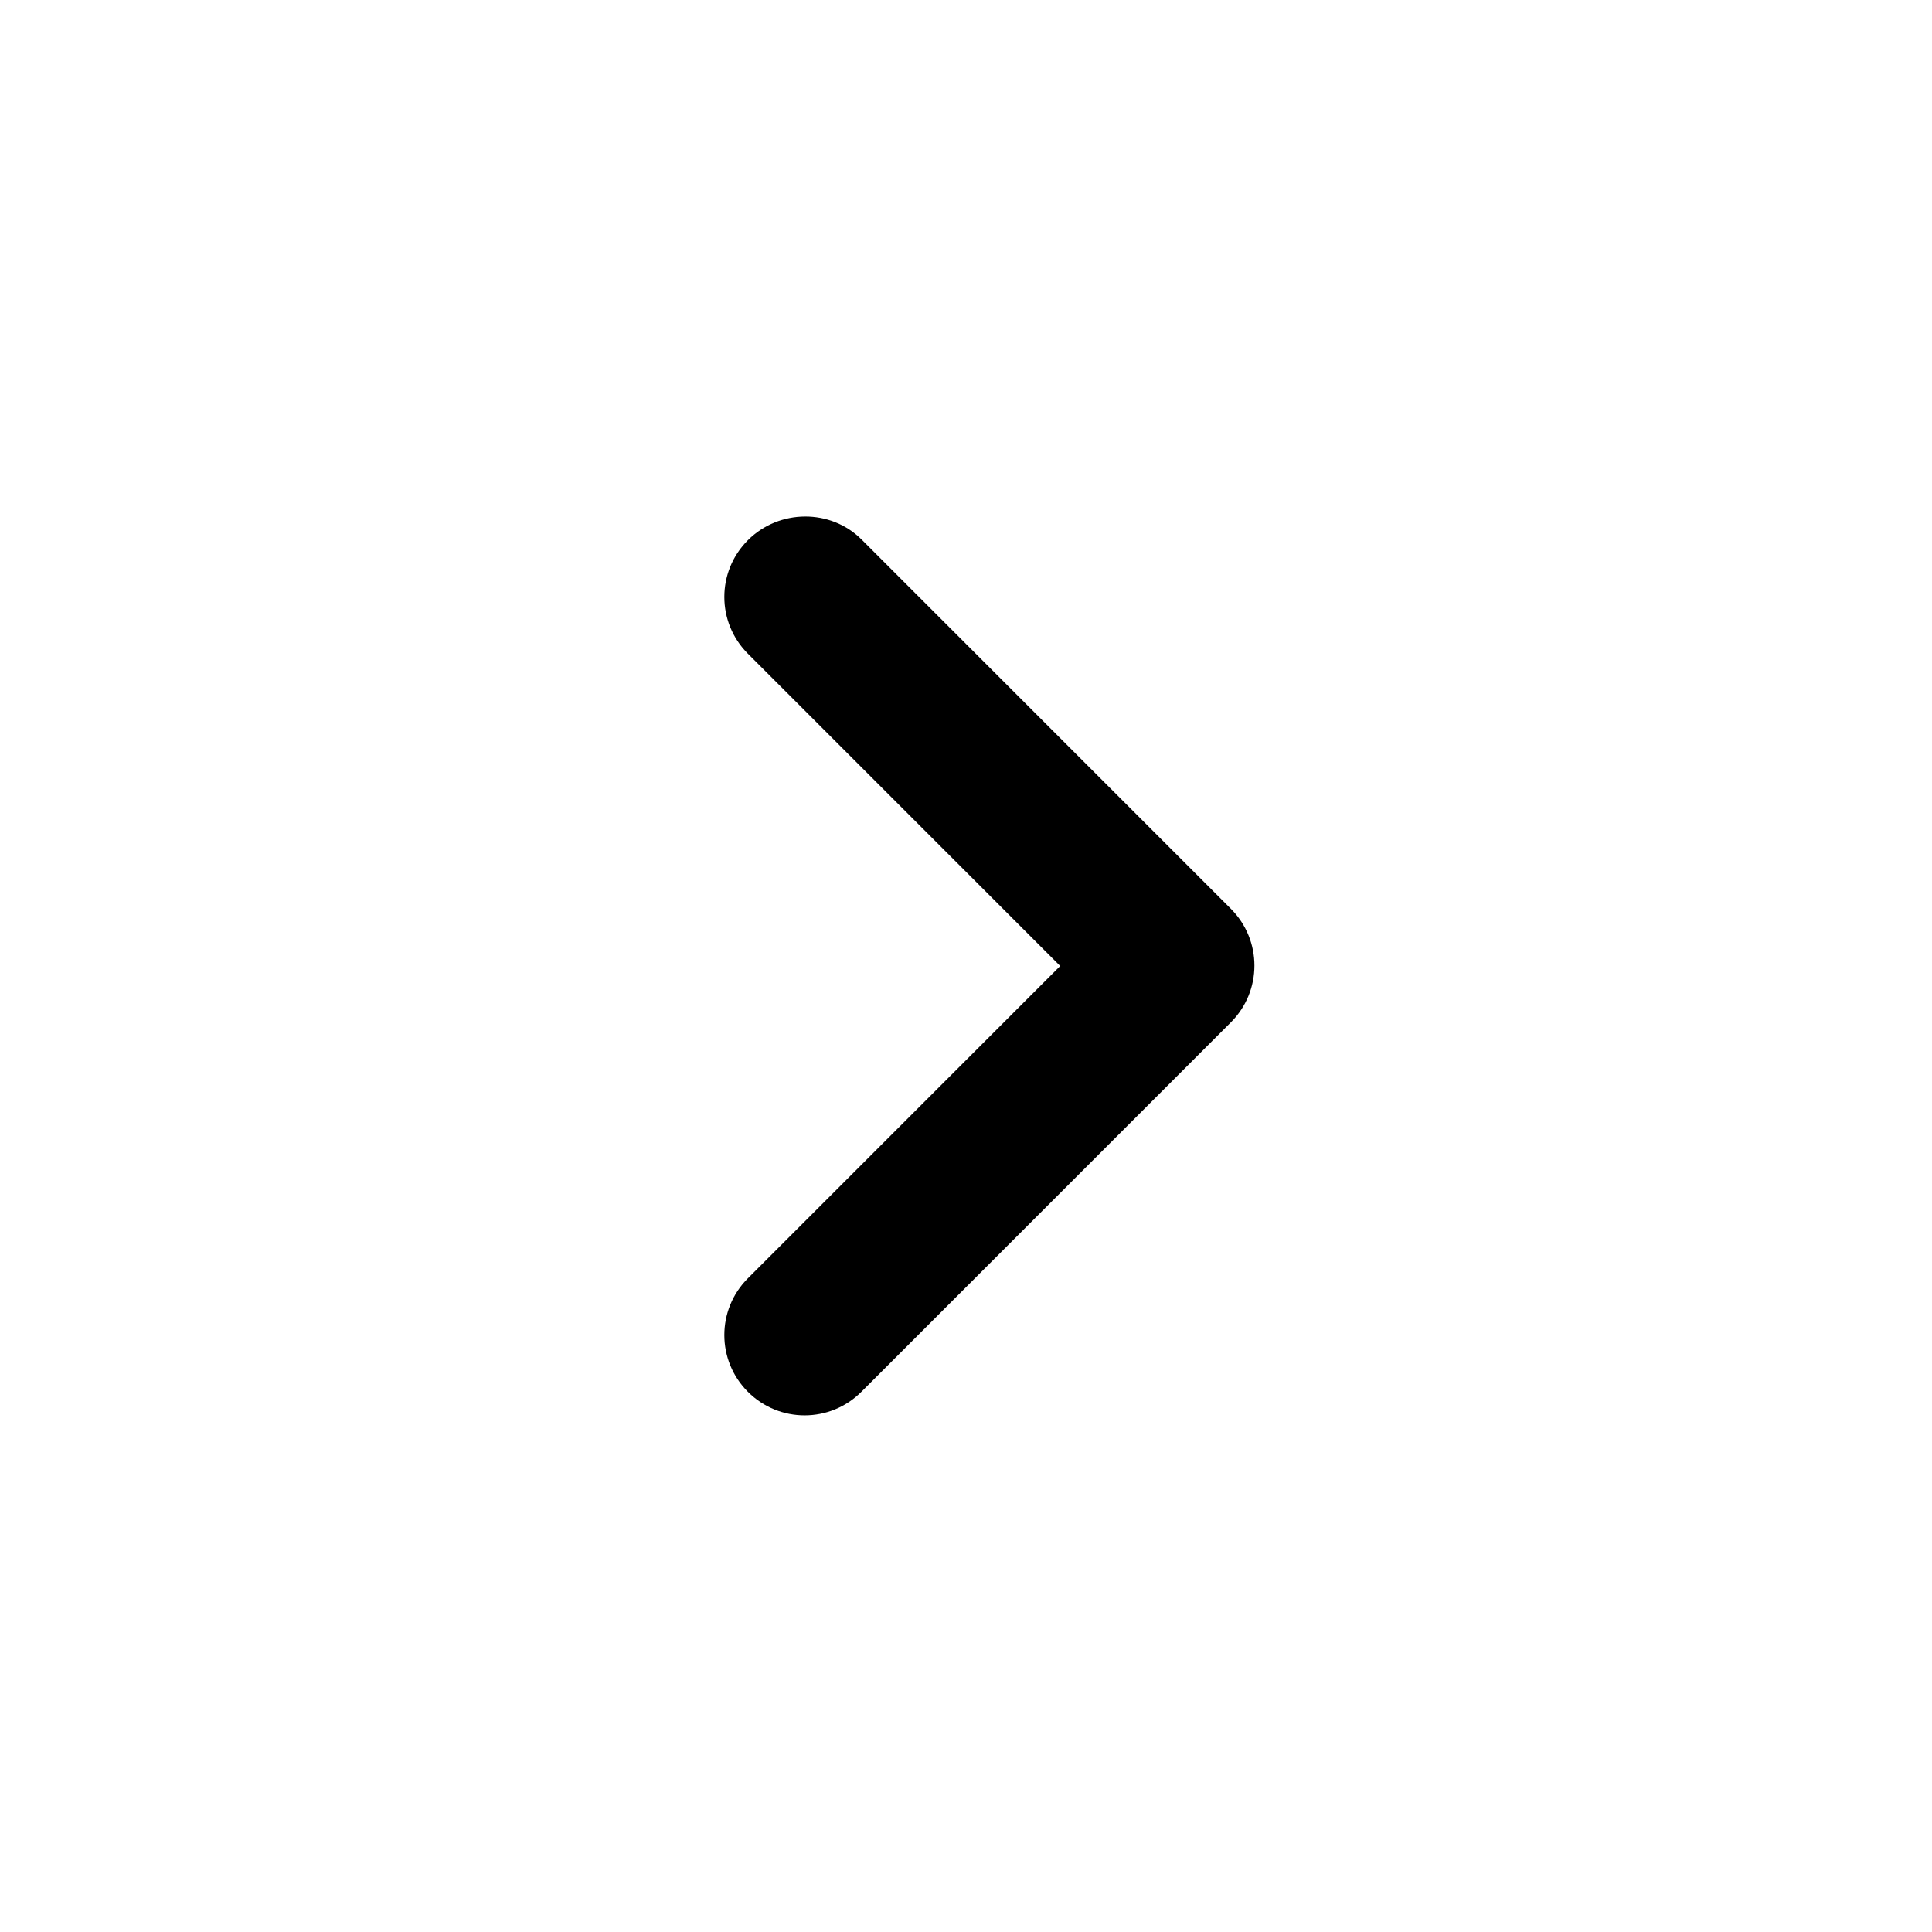
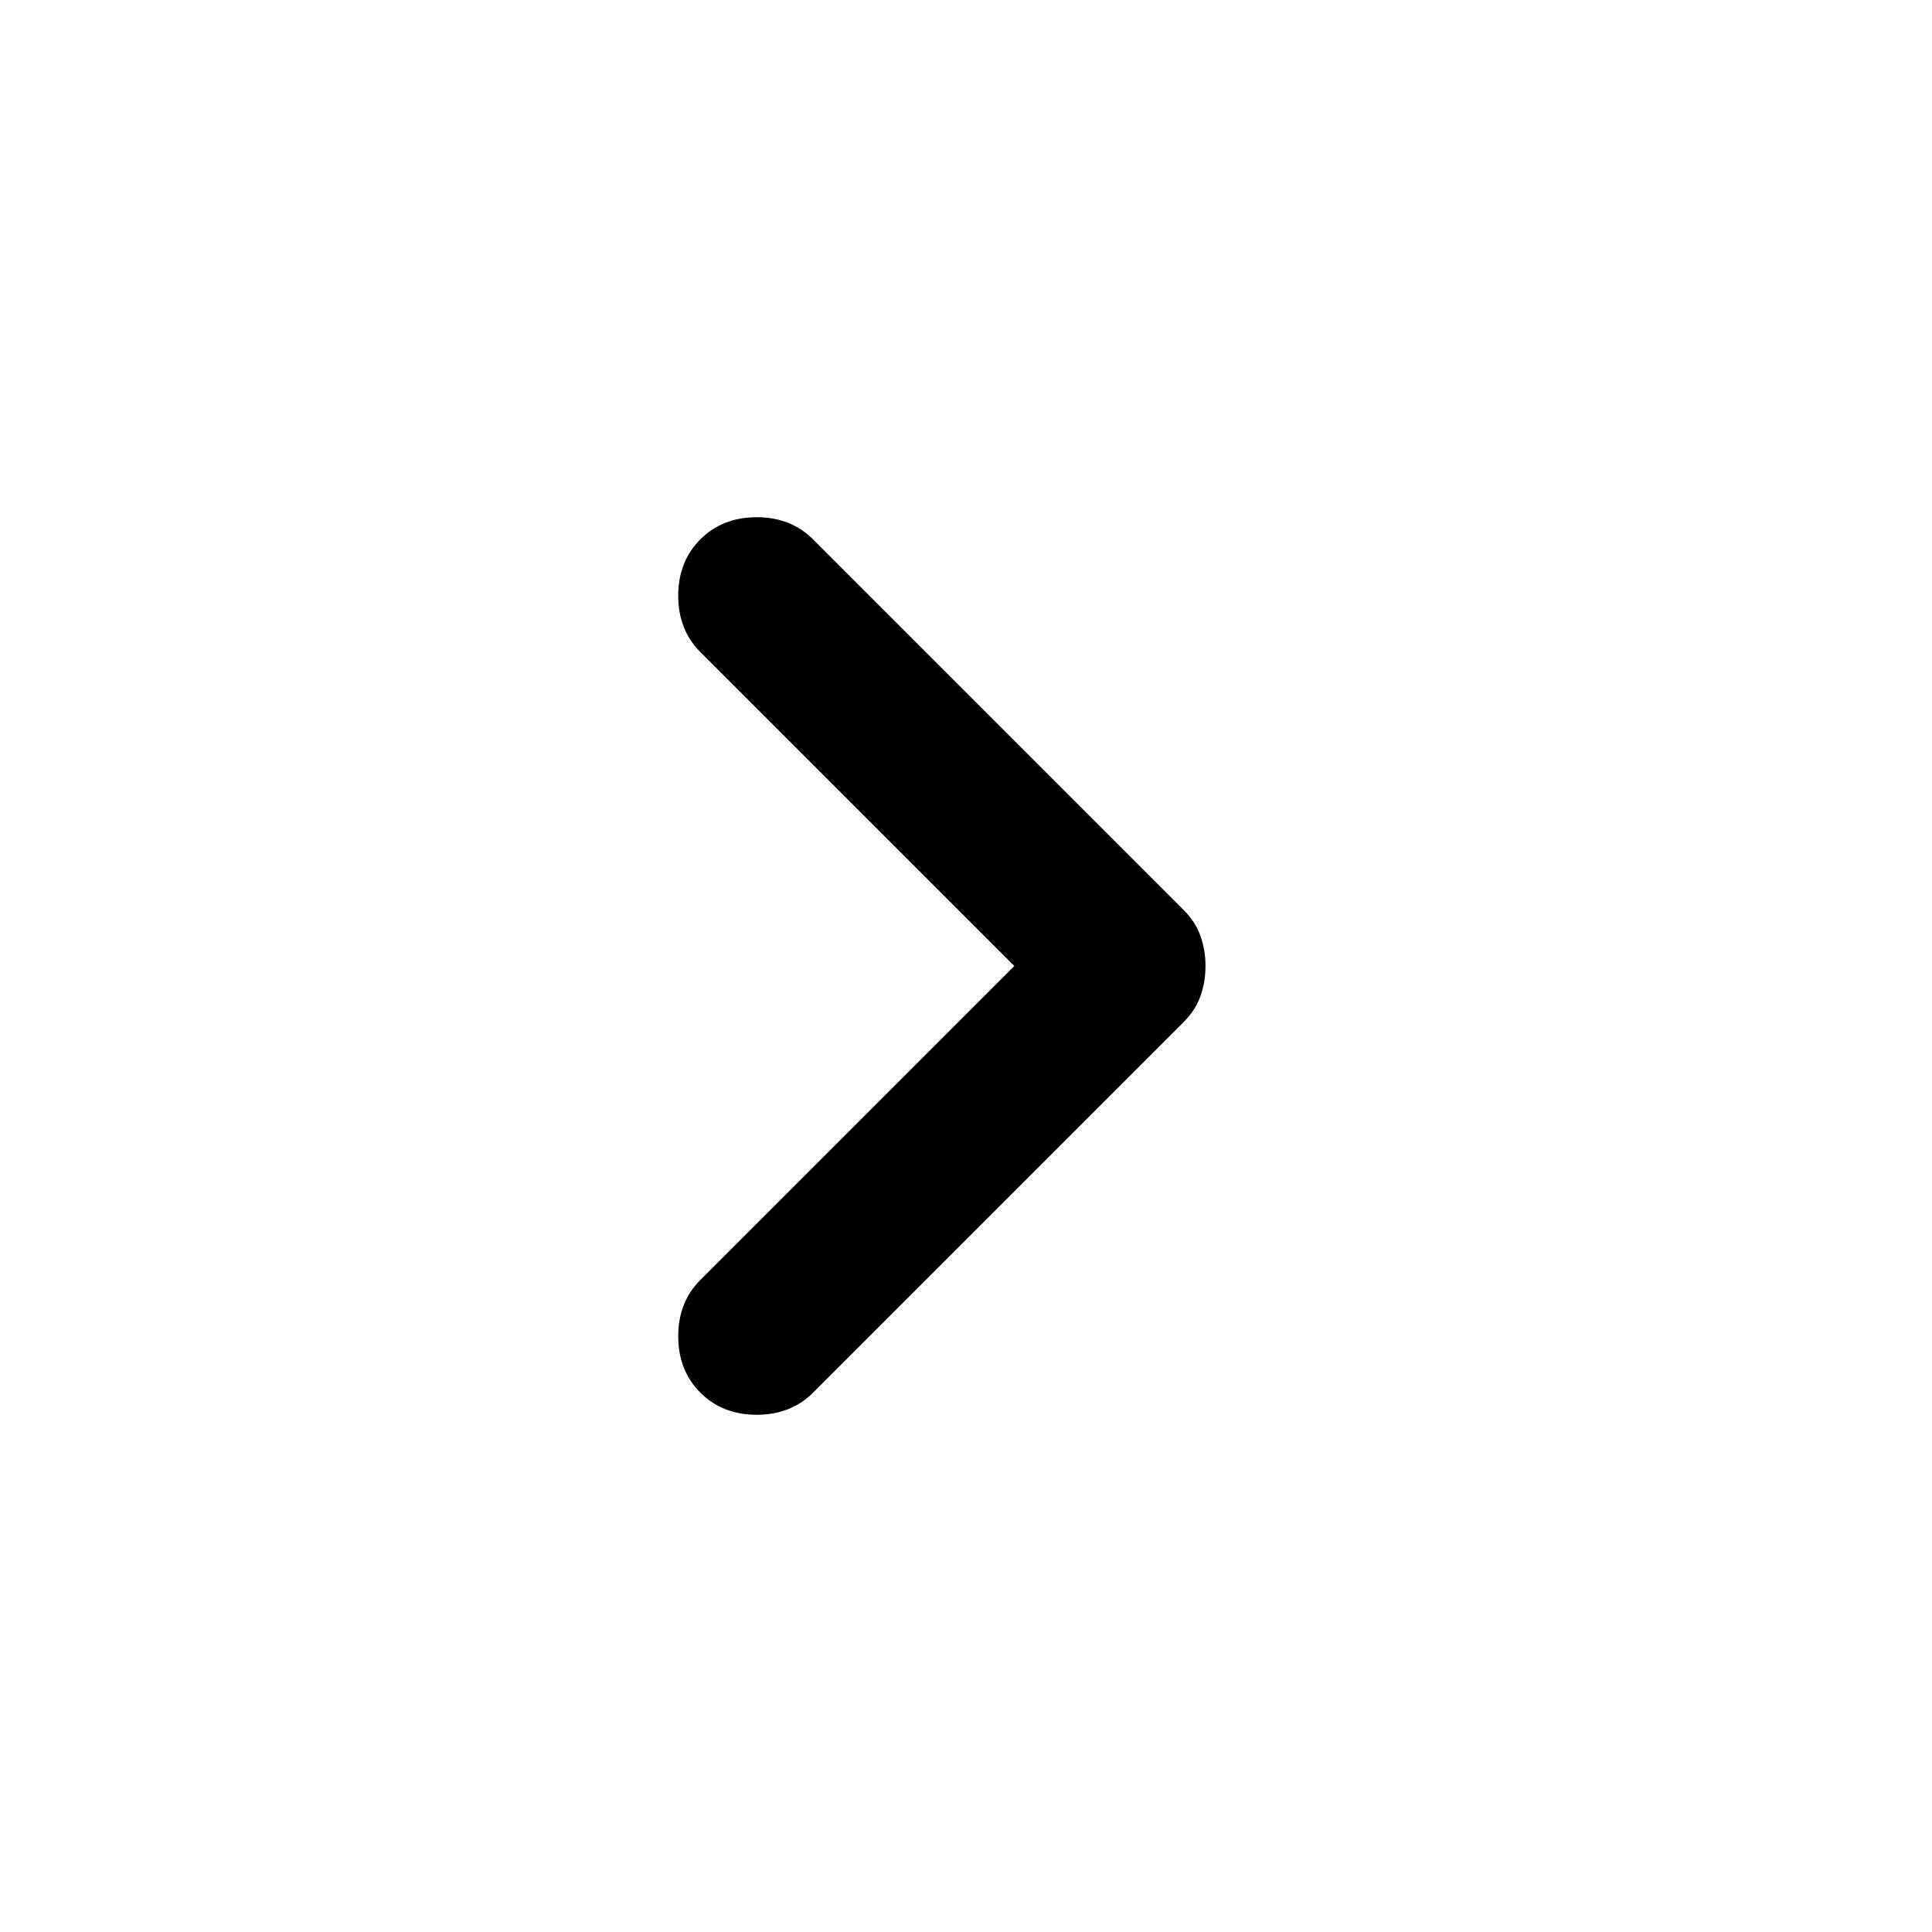
- <svg xmlns="http://www.w3.org/2000/svg" width="20" height="20" viewBox="0 0 20 20" fill="currentColor">
-   <path d="M7.742 5.592C7.417 5.917 7.417 6.442 7.742 6.767L10.975 10L7.742 13.233C7.417 13.558 7.417 14.083 7.742 14.408C8.067 14.733 8.592 14.733 8.917 14.408L12.742 10.583C13.067 10.258 13.067 9.733 12.742 9.408L8.917 5.583C8.6 5.267 8.067 5.267 7.742 5.592Z" />
+ <svg xmlns="http://www.w3.org/2000/svg" width="24" height="24" viewBox="0 0 24 24" fill="currentColor">
+   <path d="M12.6 12L8.7 8.1C8.517 7.917 8.425 7.683 8.425 7.4C8.425 7.117 8.517 6.883 8.7 6.7C8.883 6.517 9.117 6.425 9.4 6.425C9.683 6.425 9.917 6.517 10.1 6.7L14.7 11.3C14.8 11.4 14.871 11.508 14.912 11.625C14.954 11.742 14.975 11.867 14.975 12C14.975 12.133 14.954 12.258 14.912 12.375C14.871 12.492 14.8 12.6 14.7 12.7L10.1 17.3C9.917 17.483 9.683 17.575 9.4 17.575C9.117 17.575 8.883 17.483 8.7 17.3C8.517 17.117 8.425 16.883 8.425 16.6C8.425 16.317 8.517 16.083 8.7 15.9L12.6 12Z" />
</svg>
